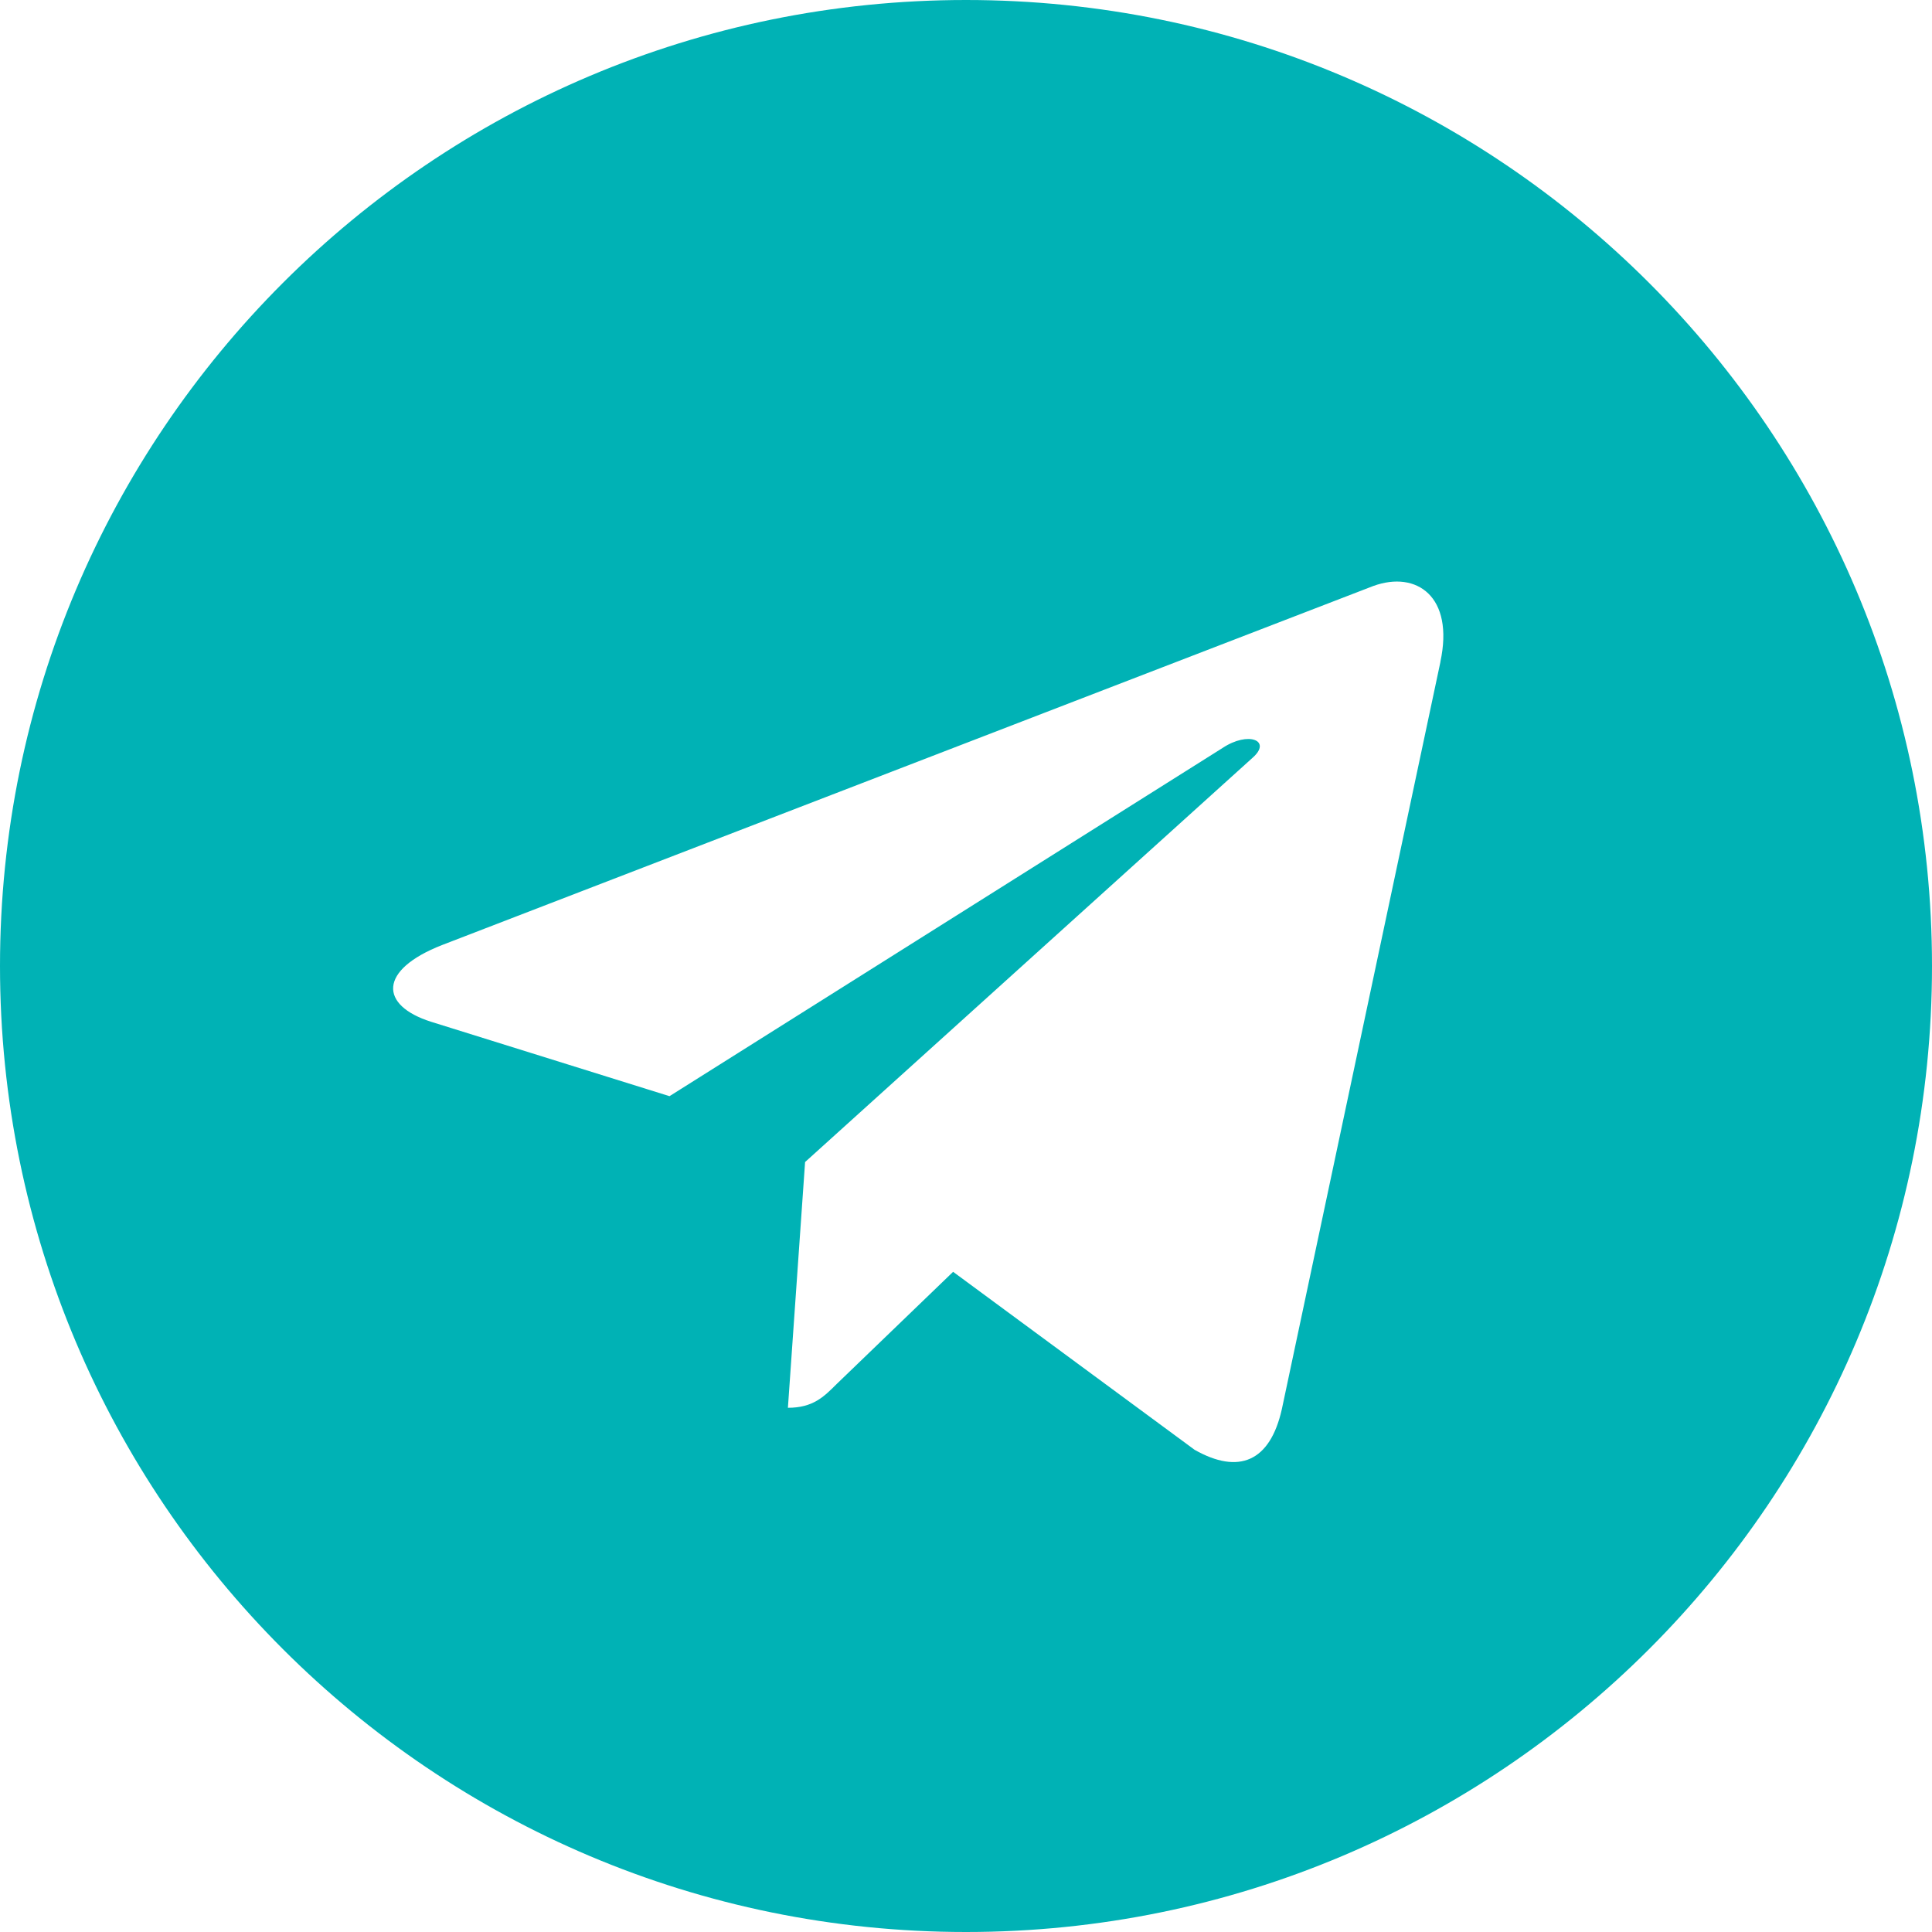
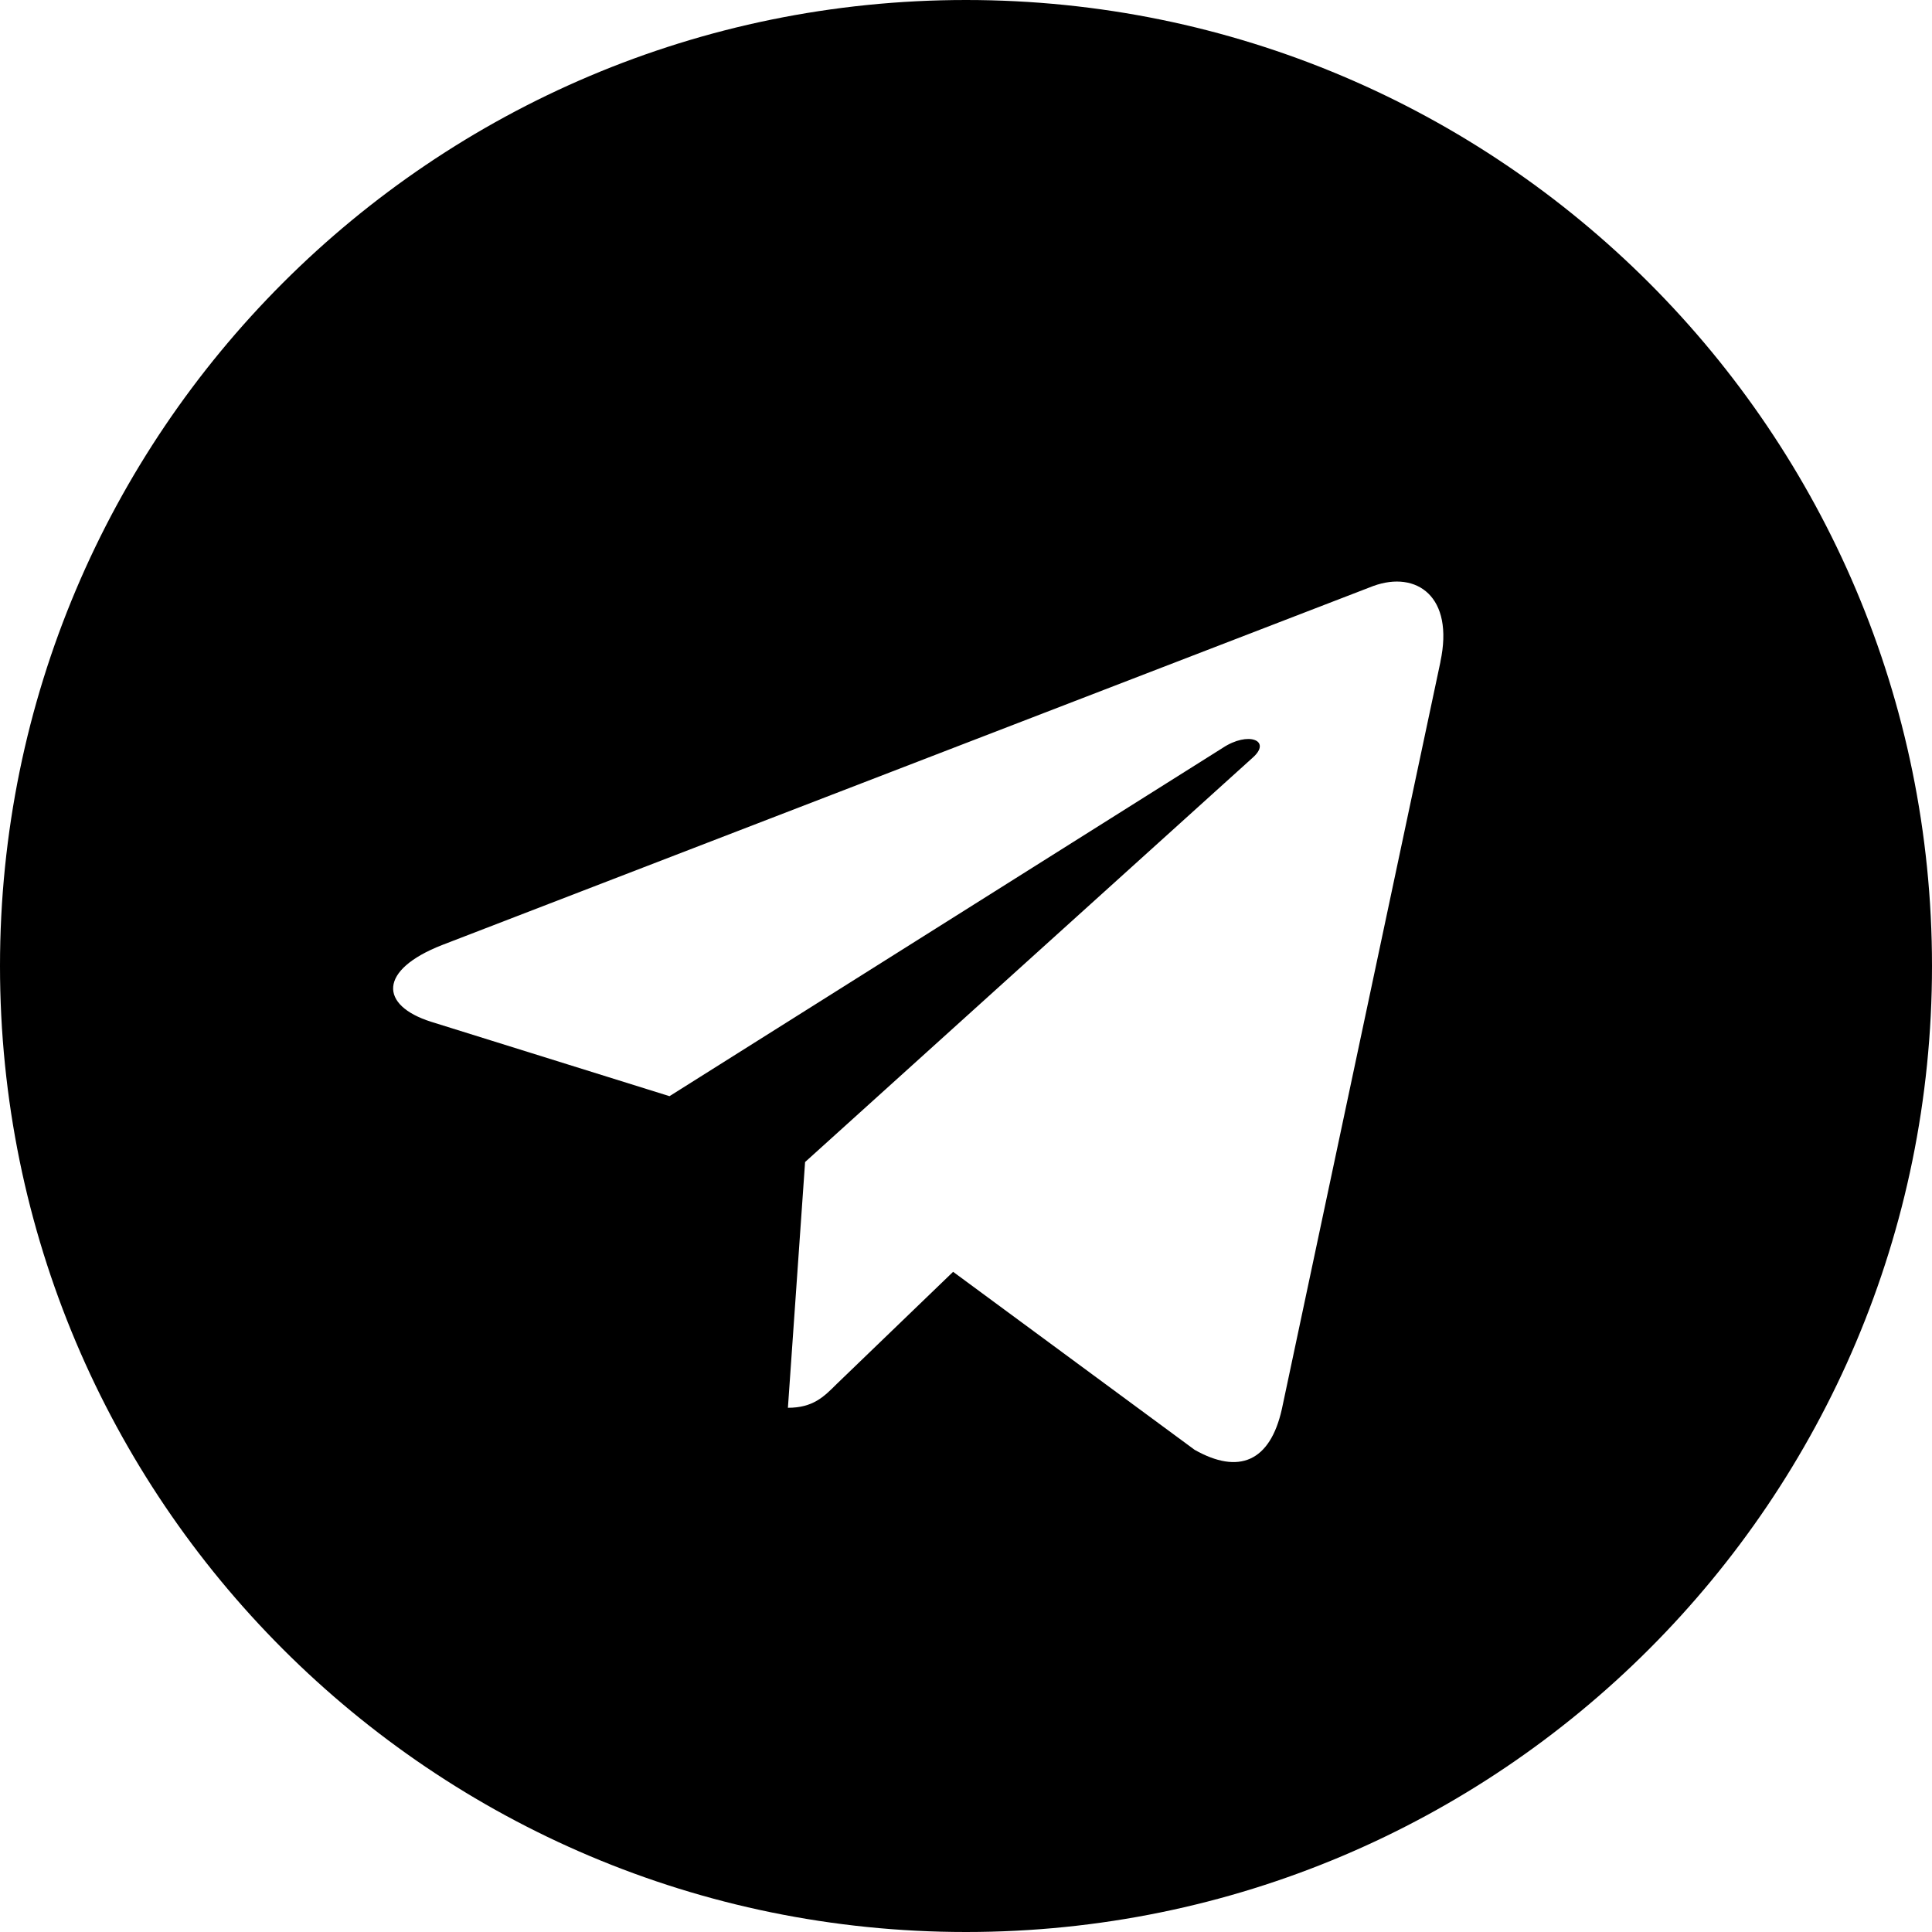
- <svg xmlns="http://www.w3.org/2000/svg" id="tg" viewBox="0 0 45 45" fill="none">
-   <path d="M22.5 45C34.929 45 45 34.929 45 22.5C45 10.071 34.929 0 22.5 0C10.071 0 0 10.071 0 22.5C0 34.929 10.071 45 22.5 45ZM10.296 22.012L31.989 13.648C32.996 13.284 33.876 13.894 33.549 15.416L33.551 15.414L29.858 32.816C29.584 34.05 28.851 34.35 27.825 33.769L22.2 29.623L19.487 32.237C19.187 32.537 18.934 32.79 18.352 32.79L18.752 27.066L29.177 17.648C29.631 17.248 29.076 17.023 28.477 17.421L15.594 25.532L10.041 23.799C8.835 23.417 8.809 22.594 10.296 22.012Z" fill="#00B2B5" />
+ <svg xmlns="http://www.w3.org/2000/svg" id="tg" class="page-social" viewBox="0 0 45 45">
+   <path d="M22.5 45C34.929 45 45 34.929 45 22.5C45 10.071 34.929 0 22.5 0C10.071 0 0 10.071 0 22.5C0 34.929 10.071 45 22.5 45ZM10.296 22.012L31.989 13.648C32.996 13.284 33.876 13.894 33.549 15.416L33.551 15.414L29.858 32.816C29.584 34.05 28.851 34.35 27.825 33.769L22.2 29.623L19.487 32.237C19.187 32.537 18.934 32.79 18.352 32.79L18.752 27.066L29.177 17.648C29.631 17.248 29.076 17.023 28.477 17.421L15.594 25.532L10.041 23.799C8.835 23.417 8.809 22.594 10.296 22.012Z" />
</svg>
